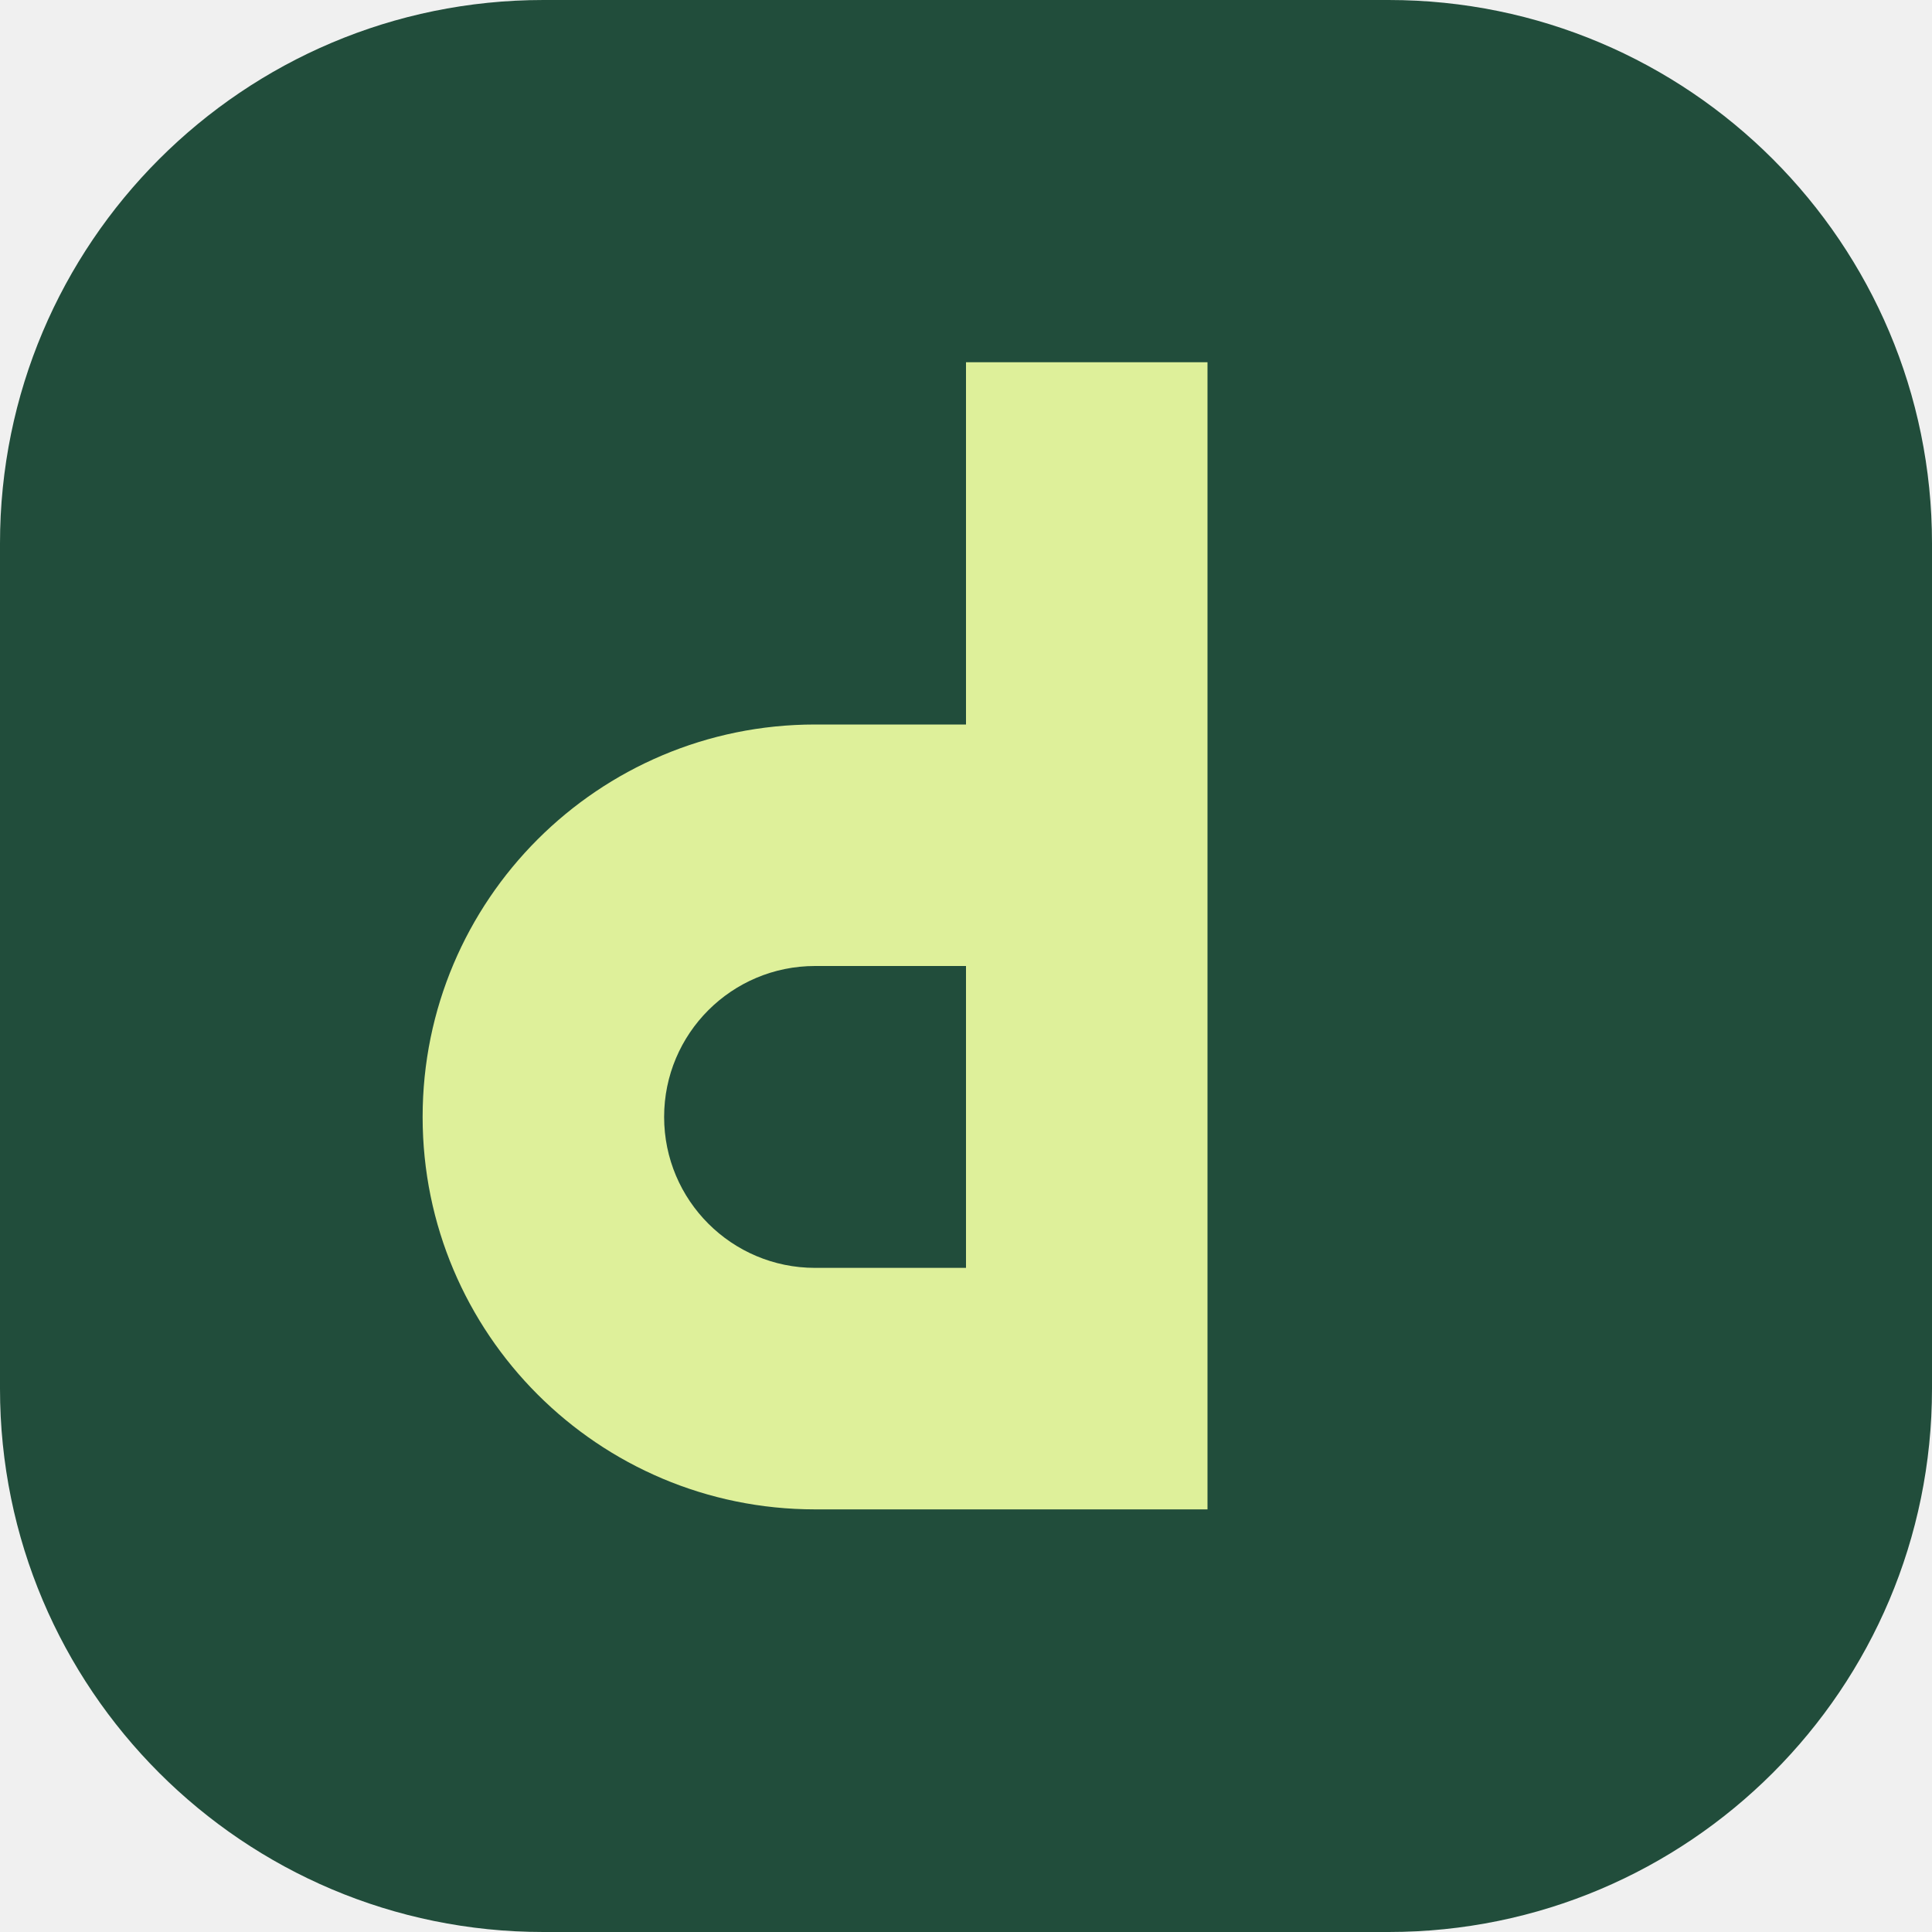
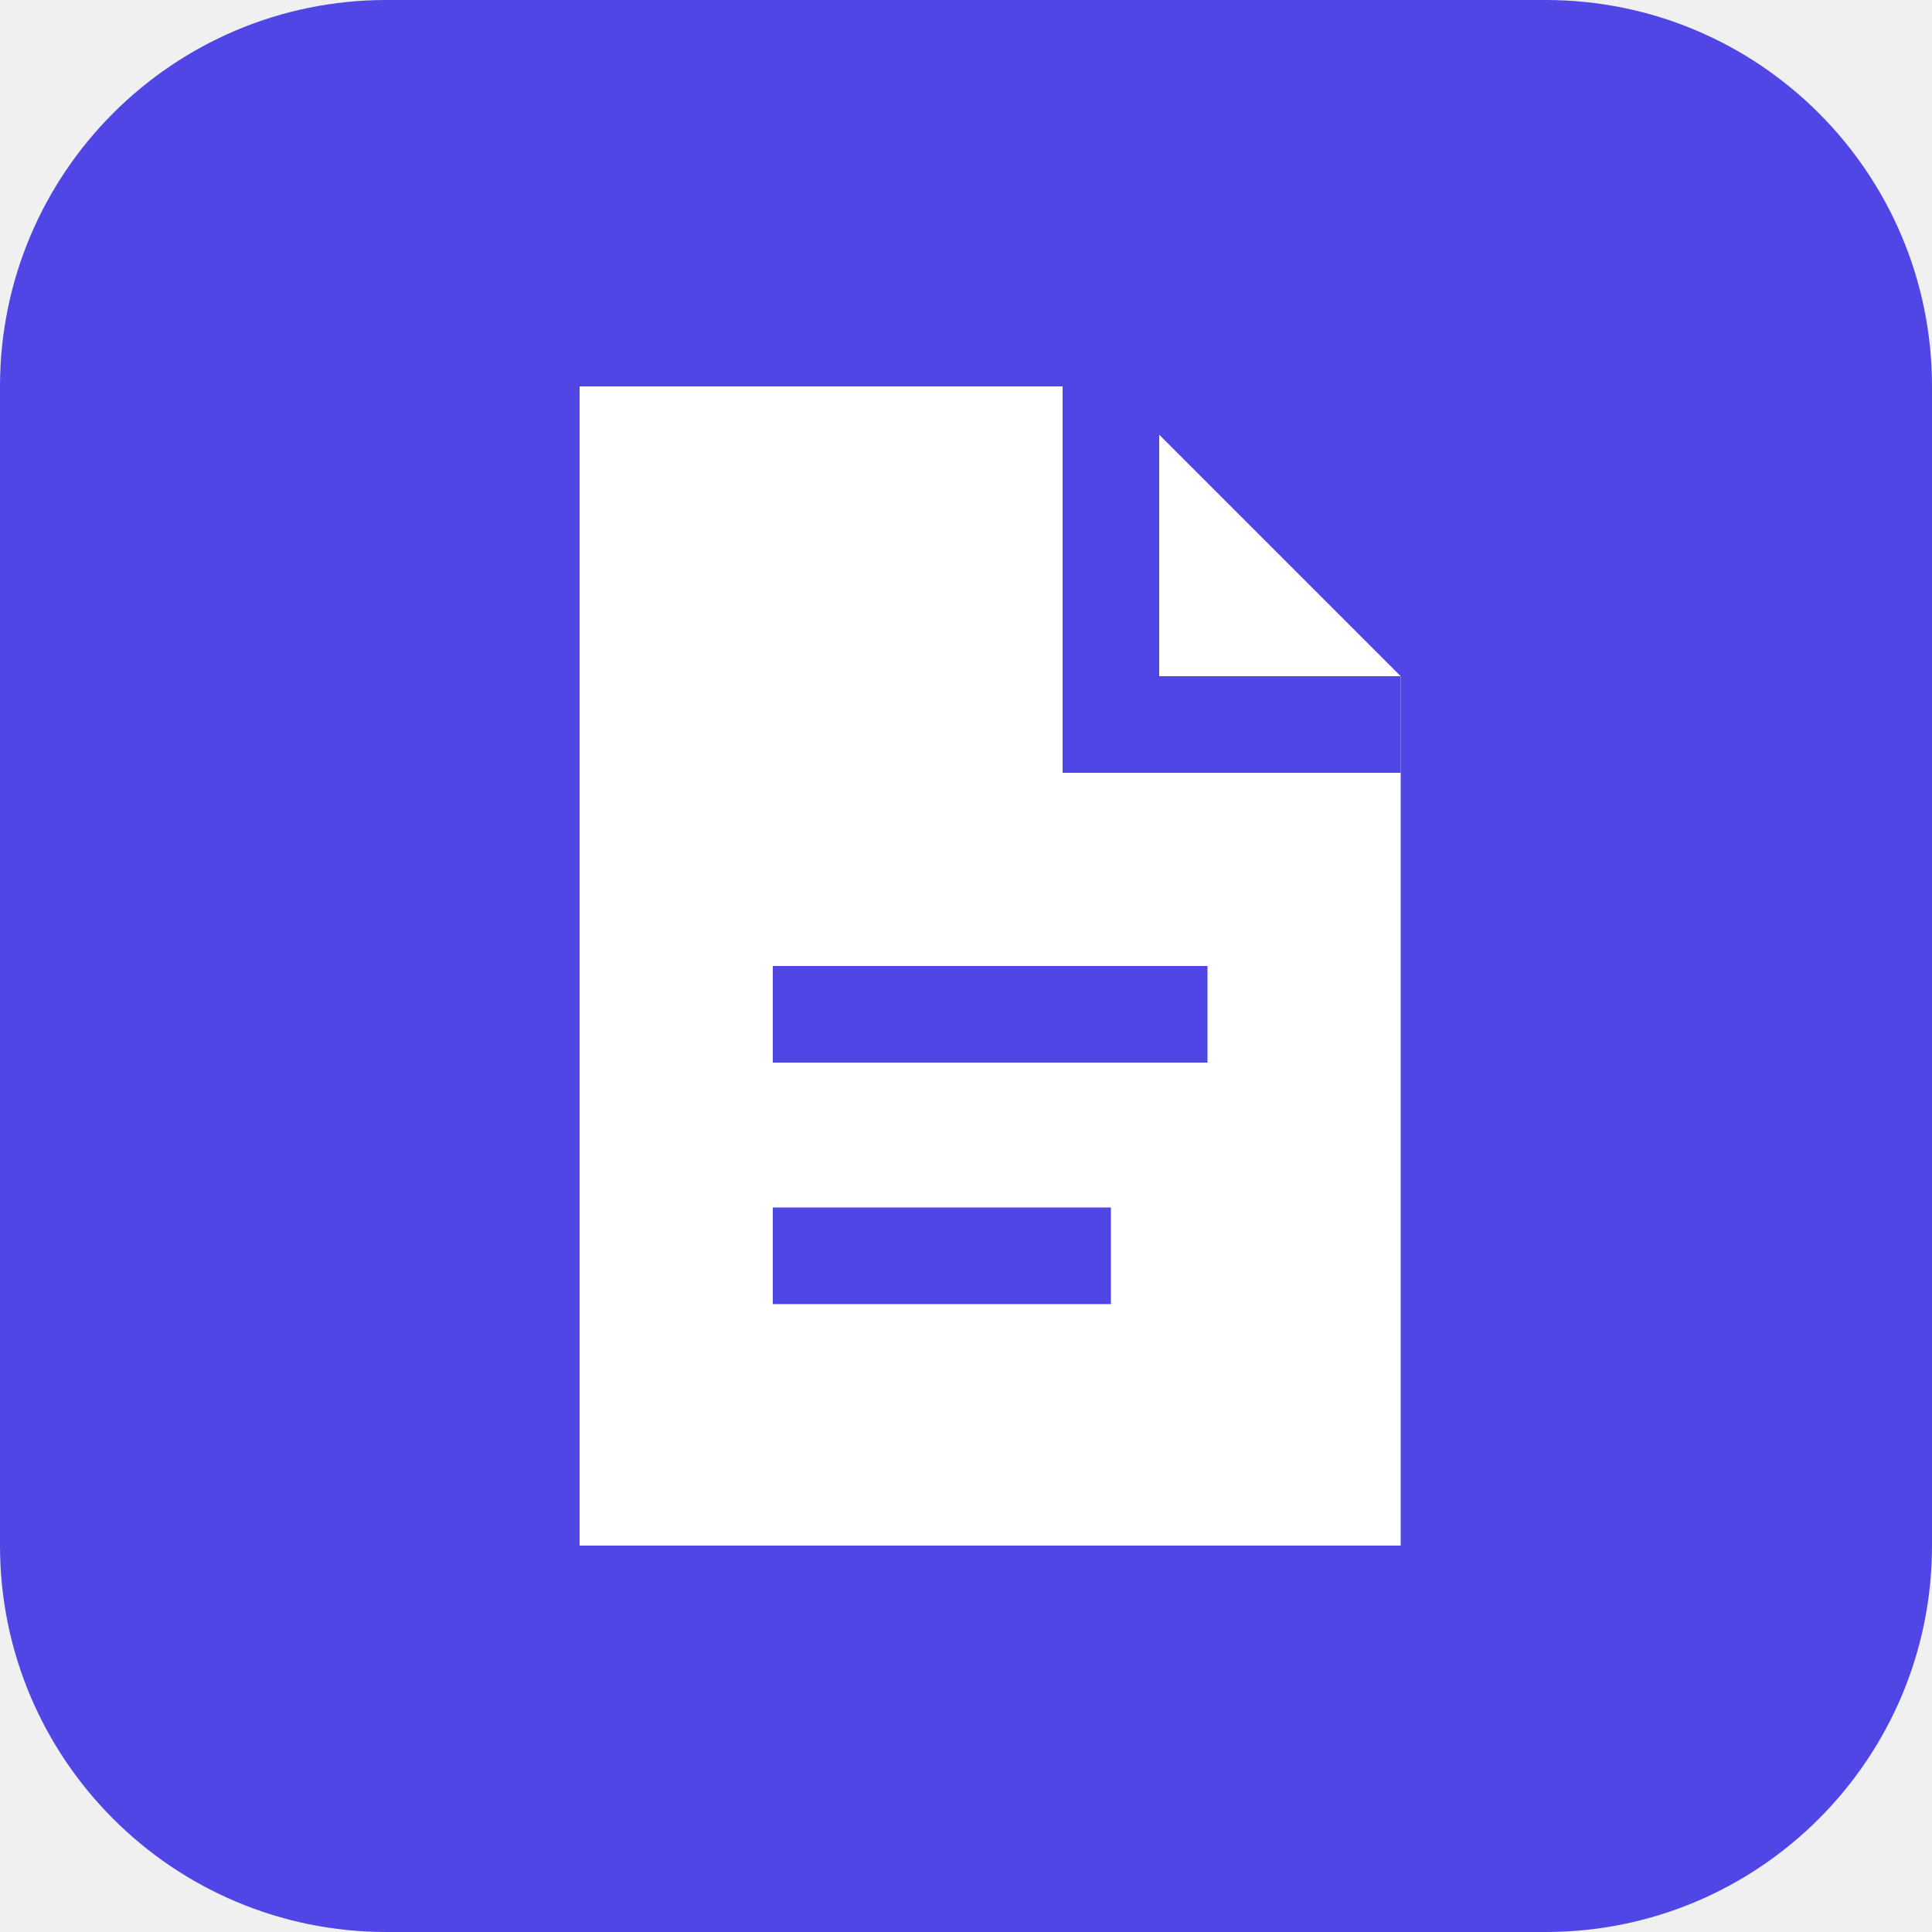
- <svg xmlns="http://www.w3.org/2000/svg" viewBox="0 0 64 64">
-   <rect width="64" height="64" rx="18" fill="#214d3b" />
-   <path d="M40 12v38H27a13 13 0 1 1 0-26h5V12Zm-8 20h-5a5 5 0 0 0 0 10h5Z" fill="#def09a" />
+ <svg xmlns="http://www.w3.org/2000/svg" viewBox="0 0 40 40">
+   <rect width="40" height="40" rx="8" fill="#4f46e5" />
+   <path d="M12 8h11l6 6v18H12z" fill="white" />
+   <path d="M23 8v7h6M16 21h9M16 26h7" fill="none" stroke="#4f46e5" stroke-width="2" />
</svg>
